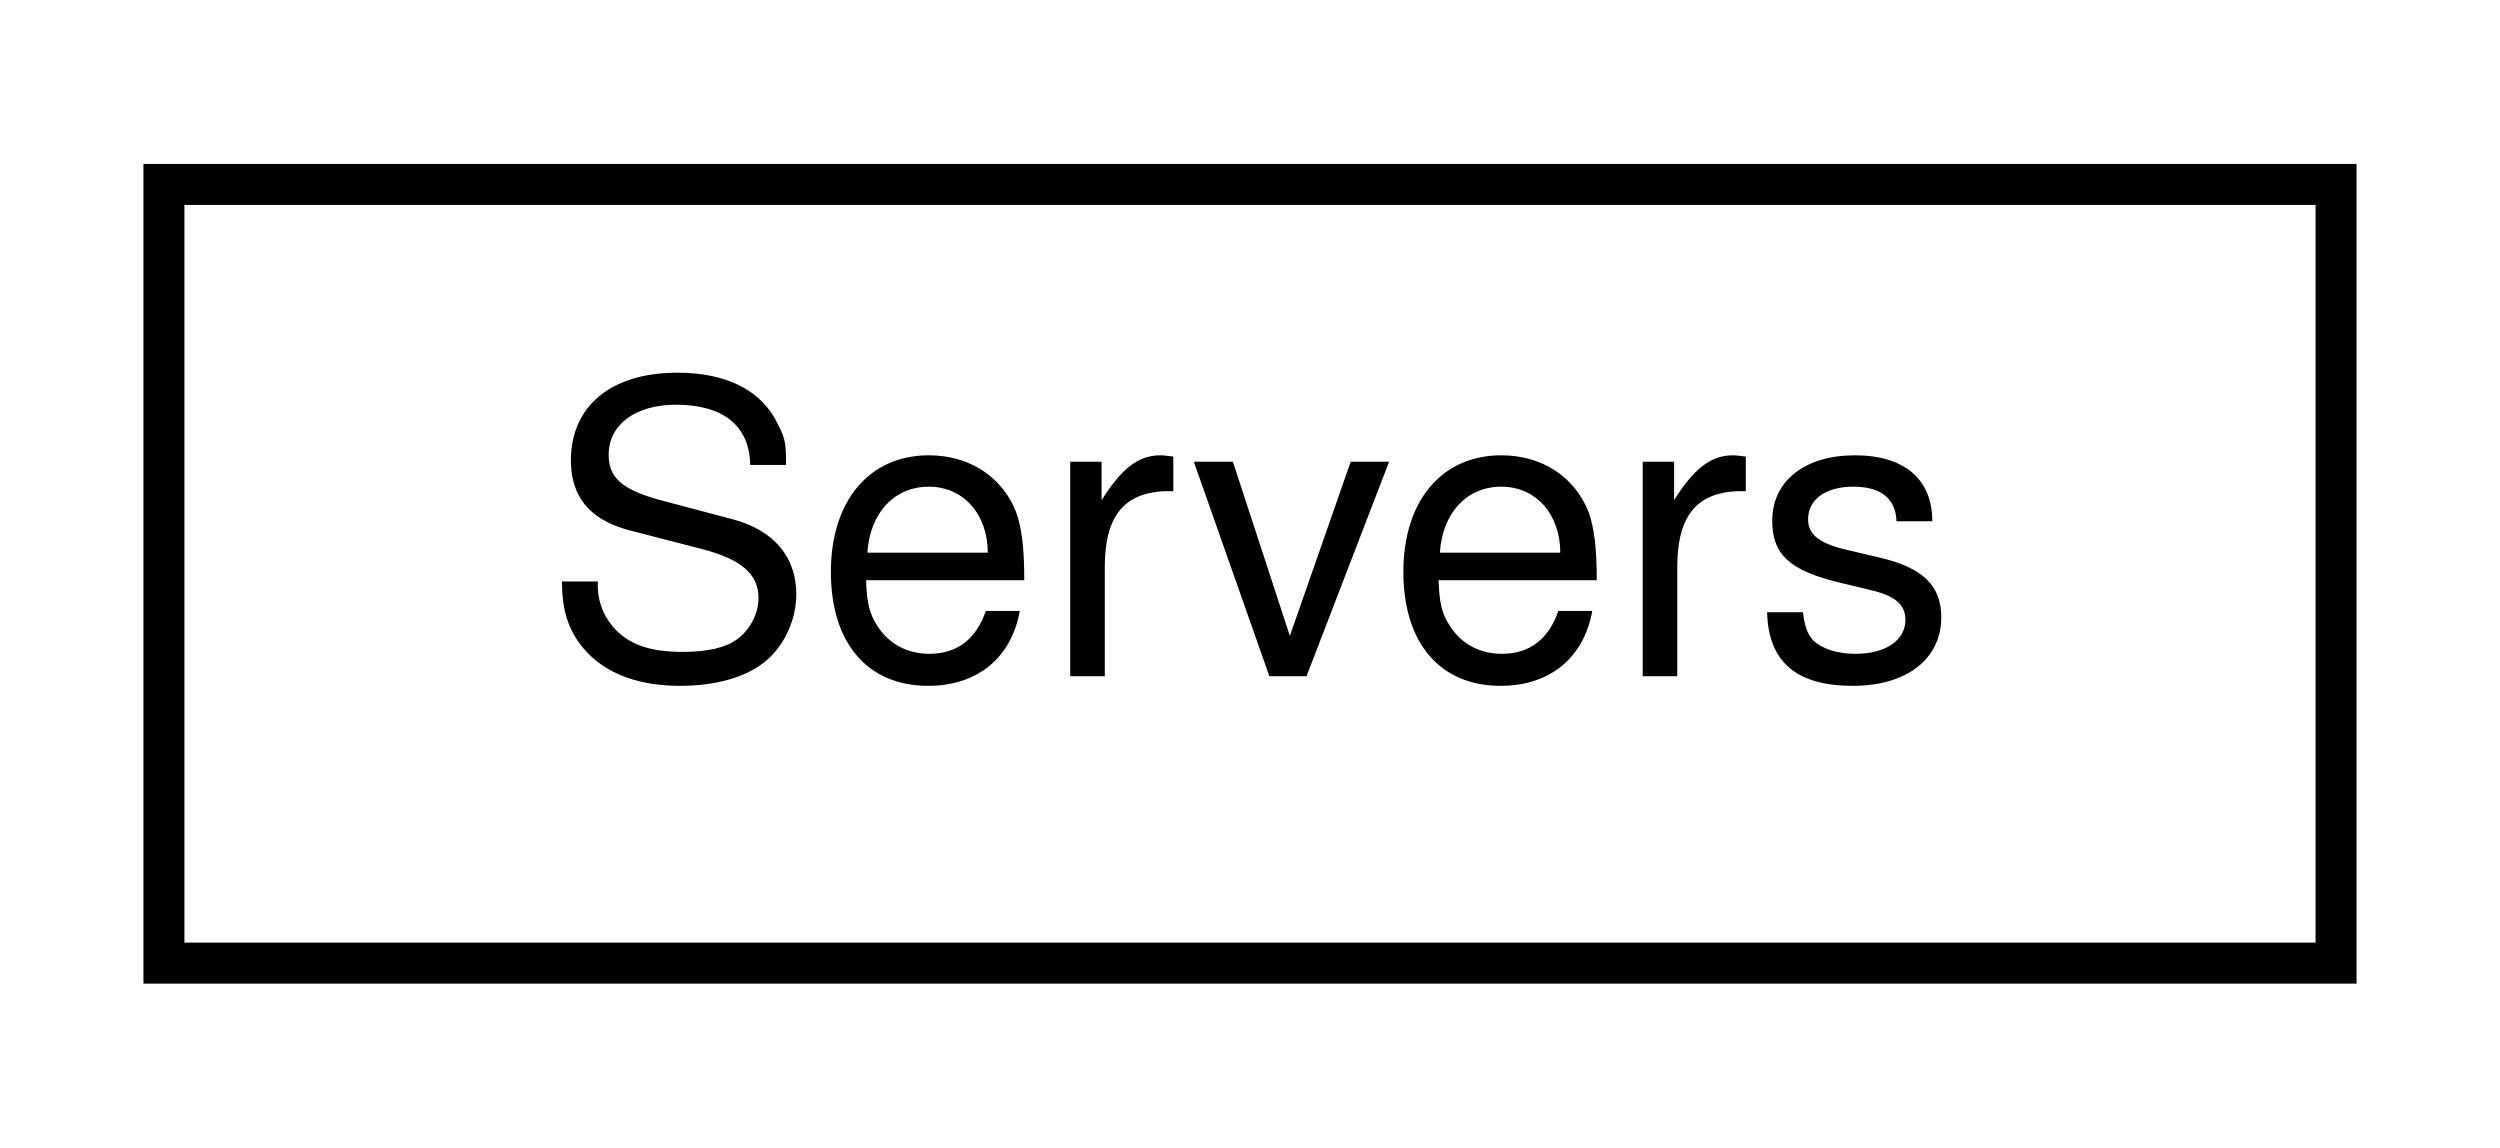
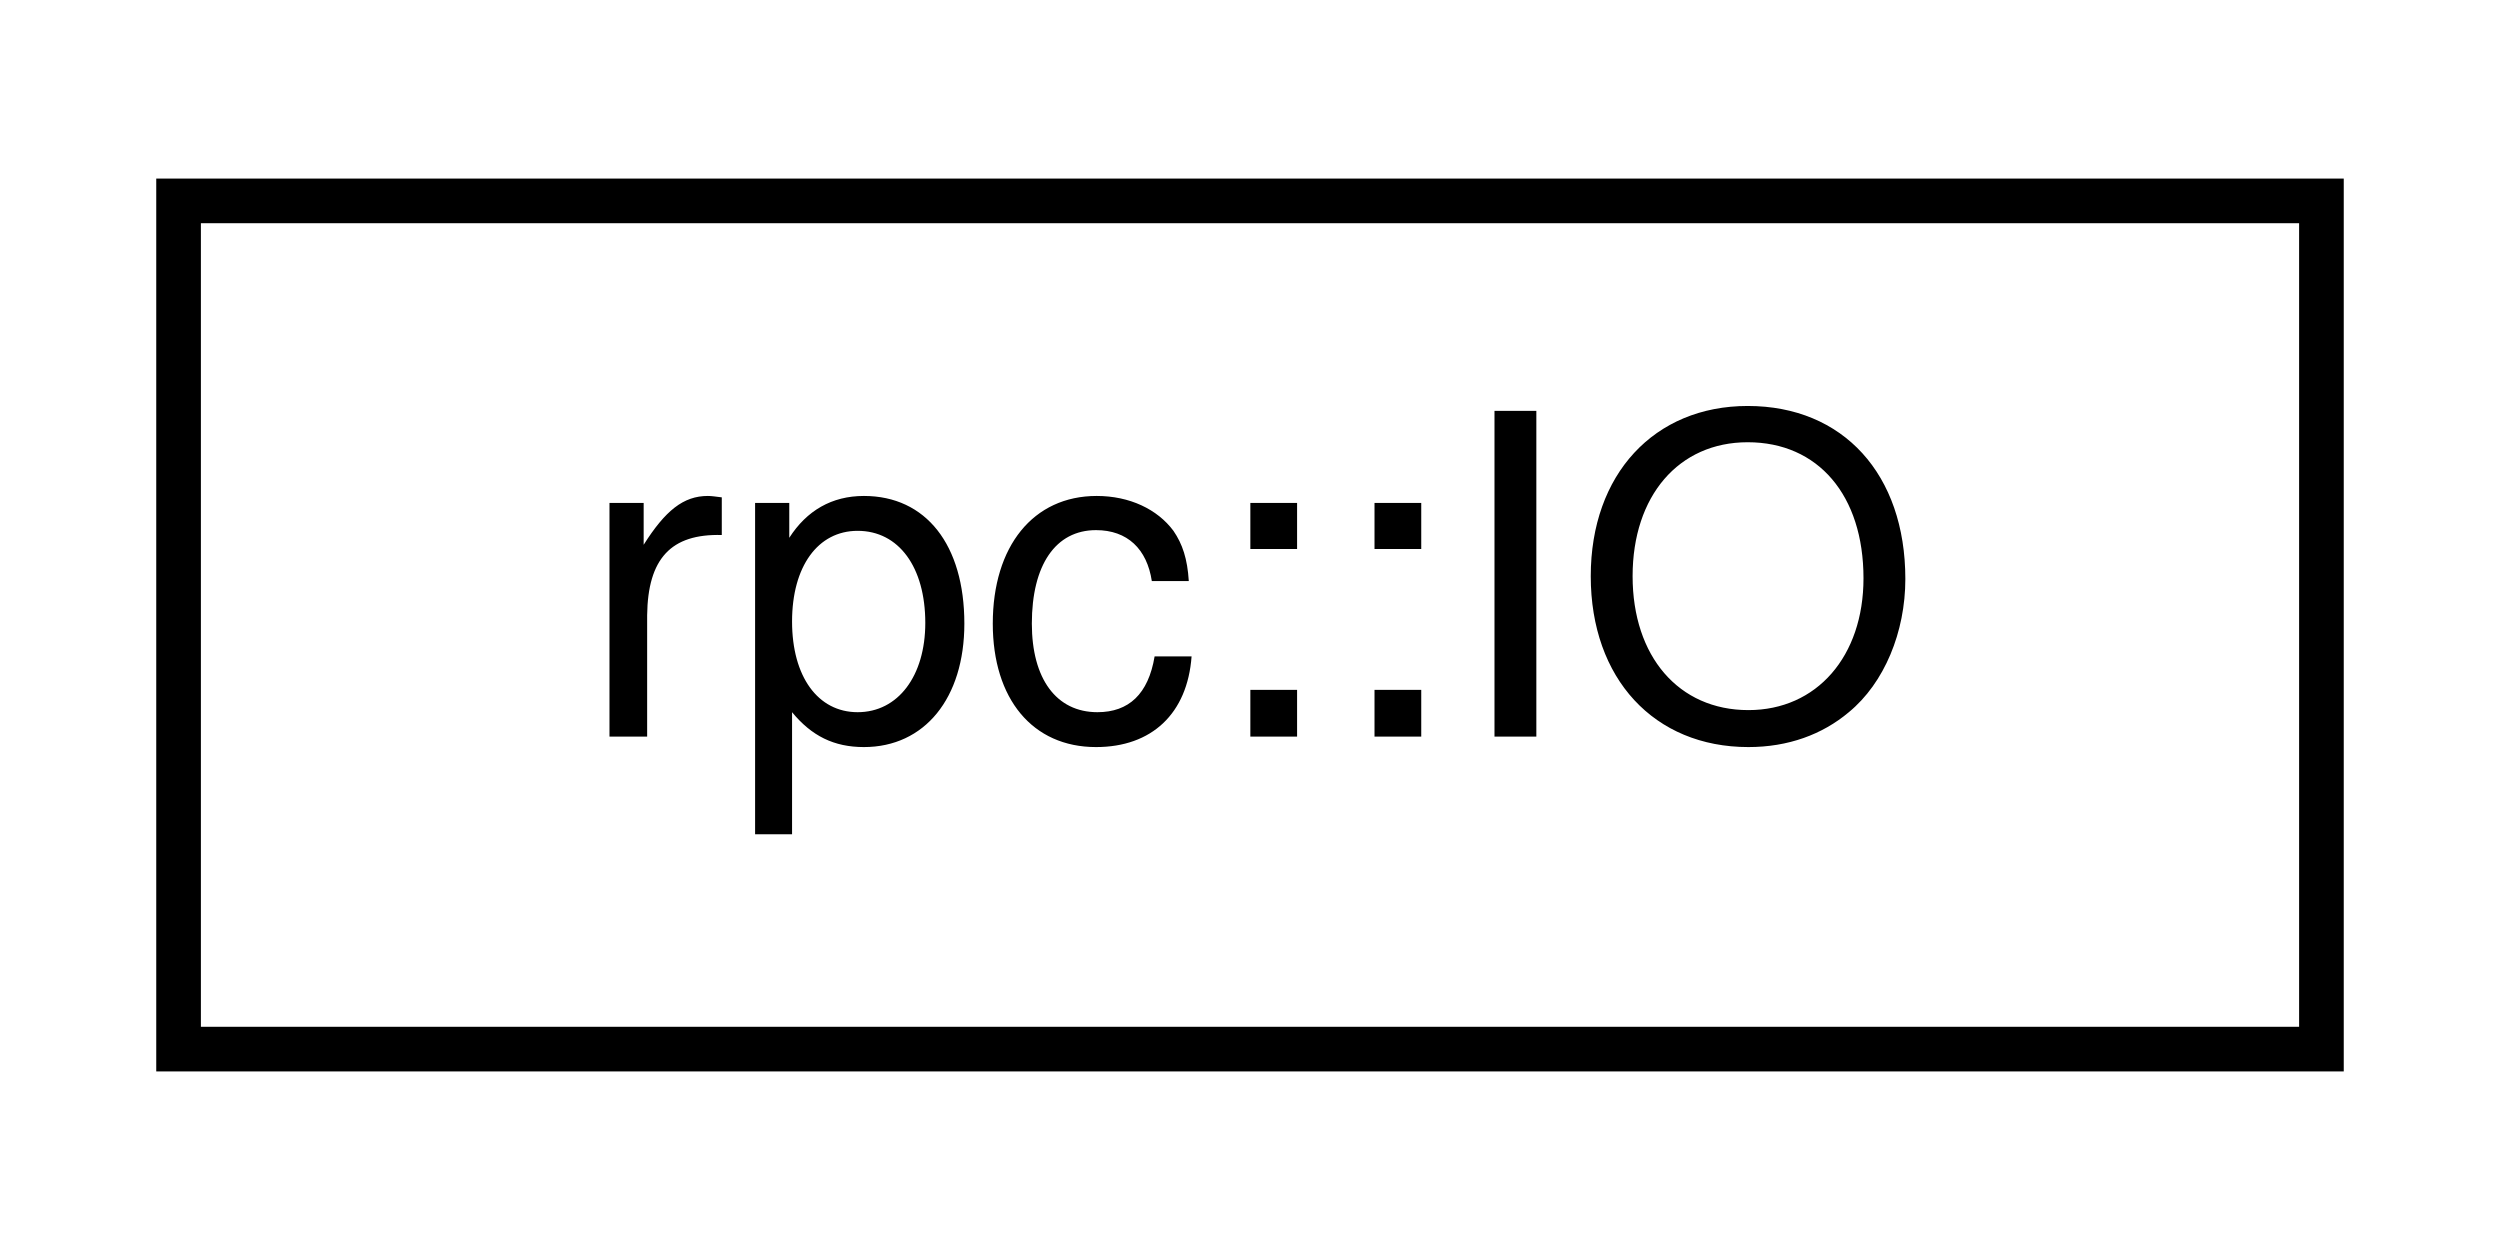
- <svg xmlns="http://www.w3.org/2000/svg" xmlns:xlink="http://www.w3.org/1999/xlink" width="61pt" height="28pt" viewBox="0.00 0.00 61.00 28.00">
+ <svg xmlns="http://www.w3.org/2000/svg" xmlns:xlink="http://www.w3.org/1999/xlink" width="56pt" height="28pt" viewBox="0.00 0.00 56.00 28.00">
  <g id="graph0" class="graph" transform="scale(1 1) rotate(0) translate(4 24)">
    <g id="node1" class="node">
      <g id="a_node1">
-         <a target="_parent" xlink:href="../libpalliate/classServers.html" xlink:title=" ">
-           <polygon fill="none" stroke="black" points="0,-0.5 0,-19.5 53,-19.5 53,-0.5 0,-0.5" />
-           <text text-anchor="middle" x="26.5" y="-7.5" font-family="Helvetica,sans-Serif" font-size="10.00">Servers</text>
+         <a target="_parent" xlink:href="../libpalliate/structrpc_1_1IO.html" xlink:title=" ">
+           <polygon fill="none" stroke="black" points="0,-0.5 0,-19.5 48,-19.5 48,-0.5 0,-0.5" />
+           <text text-anchor="middle" x="24" y="-7.5" font-family="Helvetica,sans-Serif" font-size="10.00">rpc::IO</text>
        </a>
      </g>
    </g>
  </g>
</svg>
